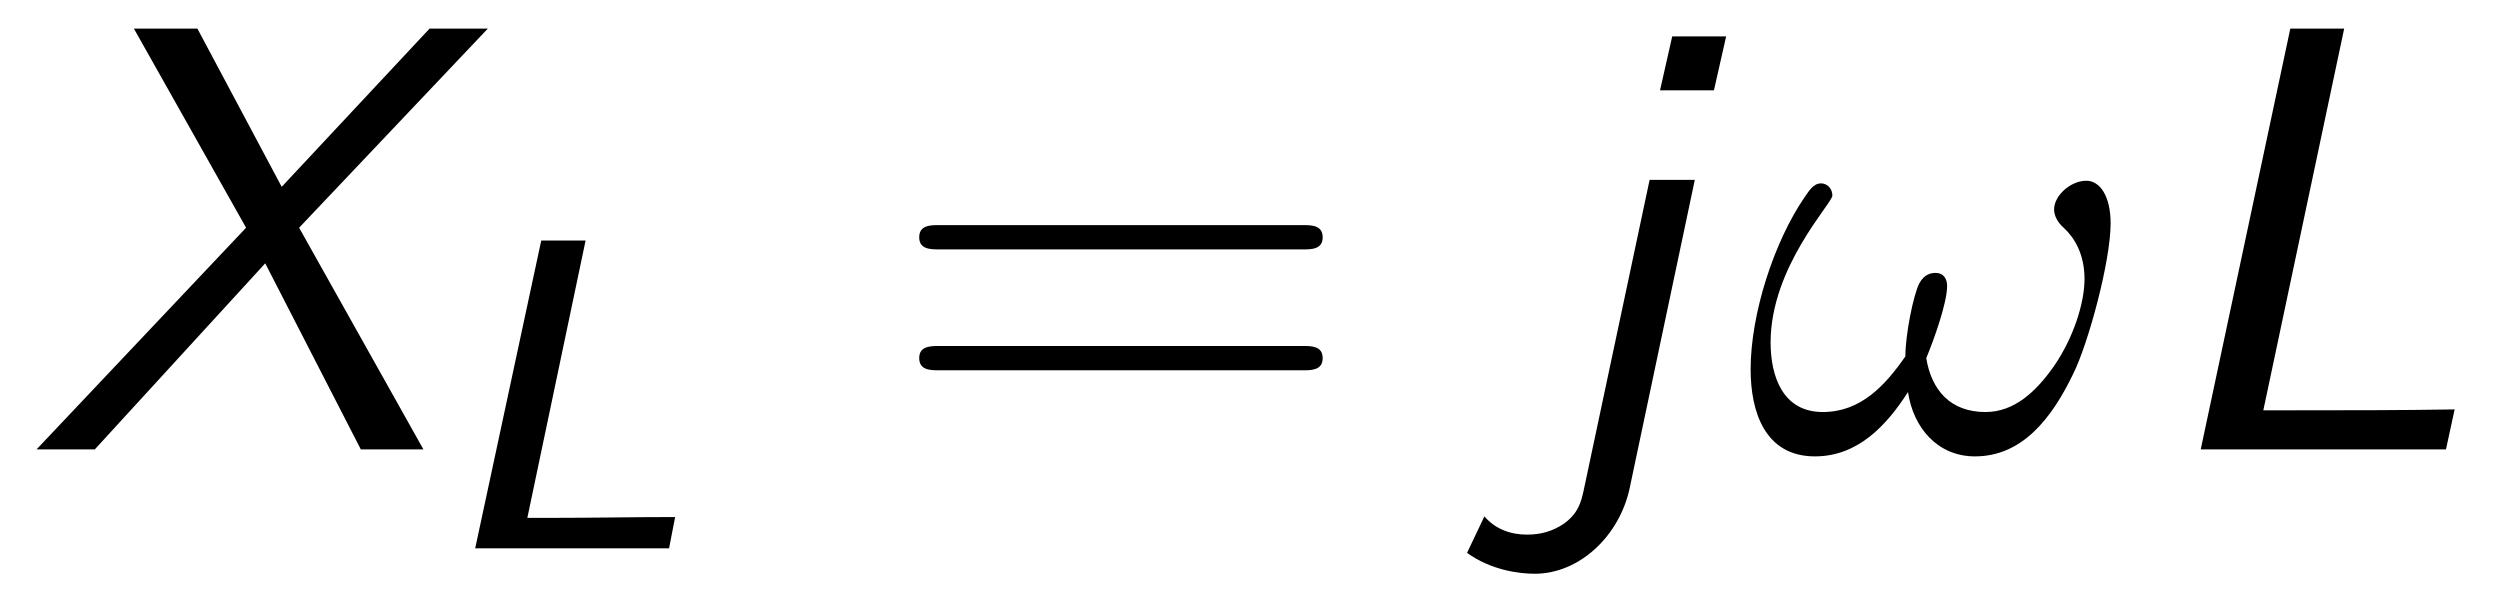
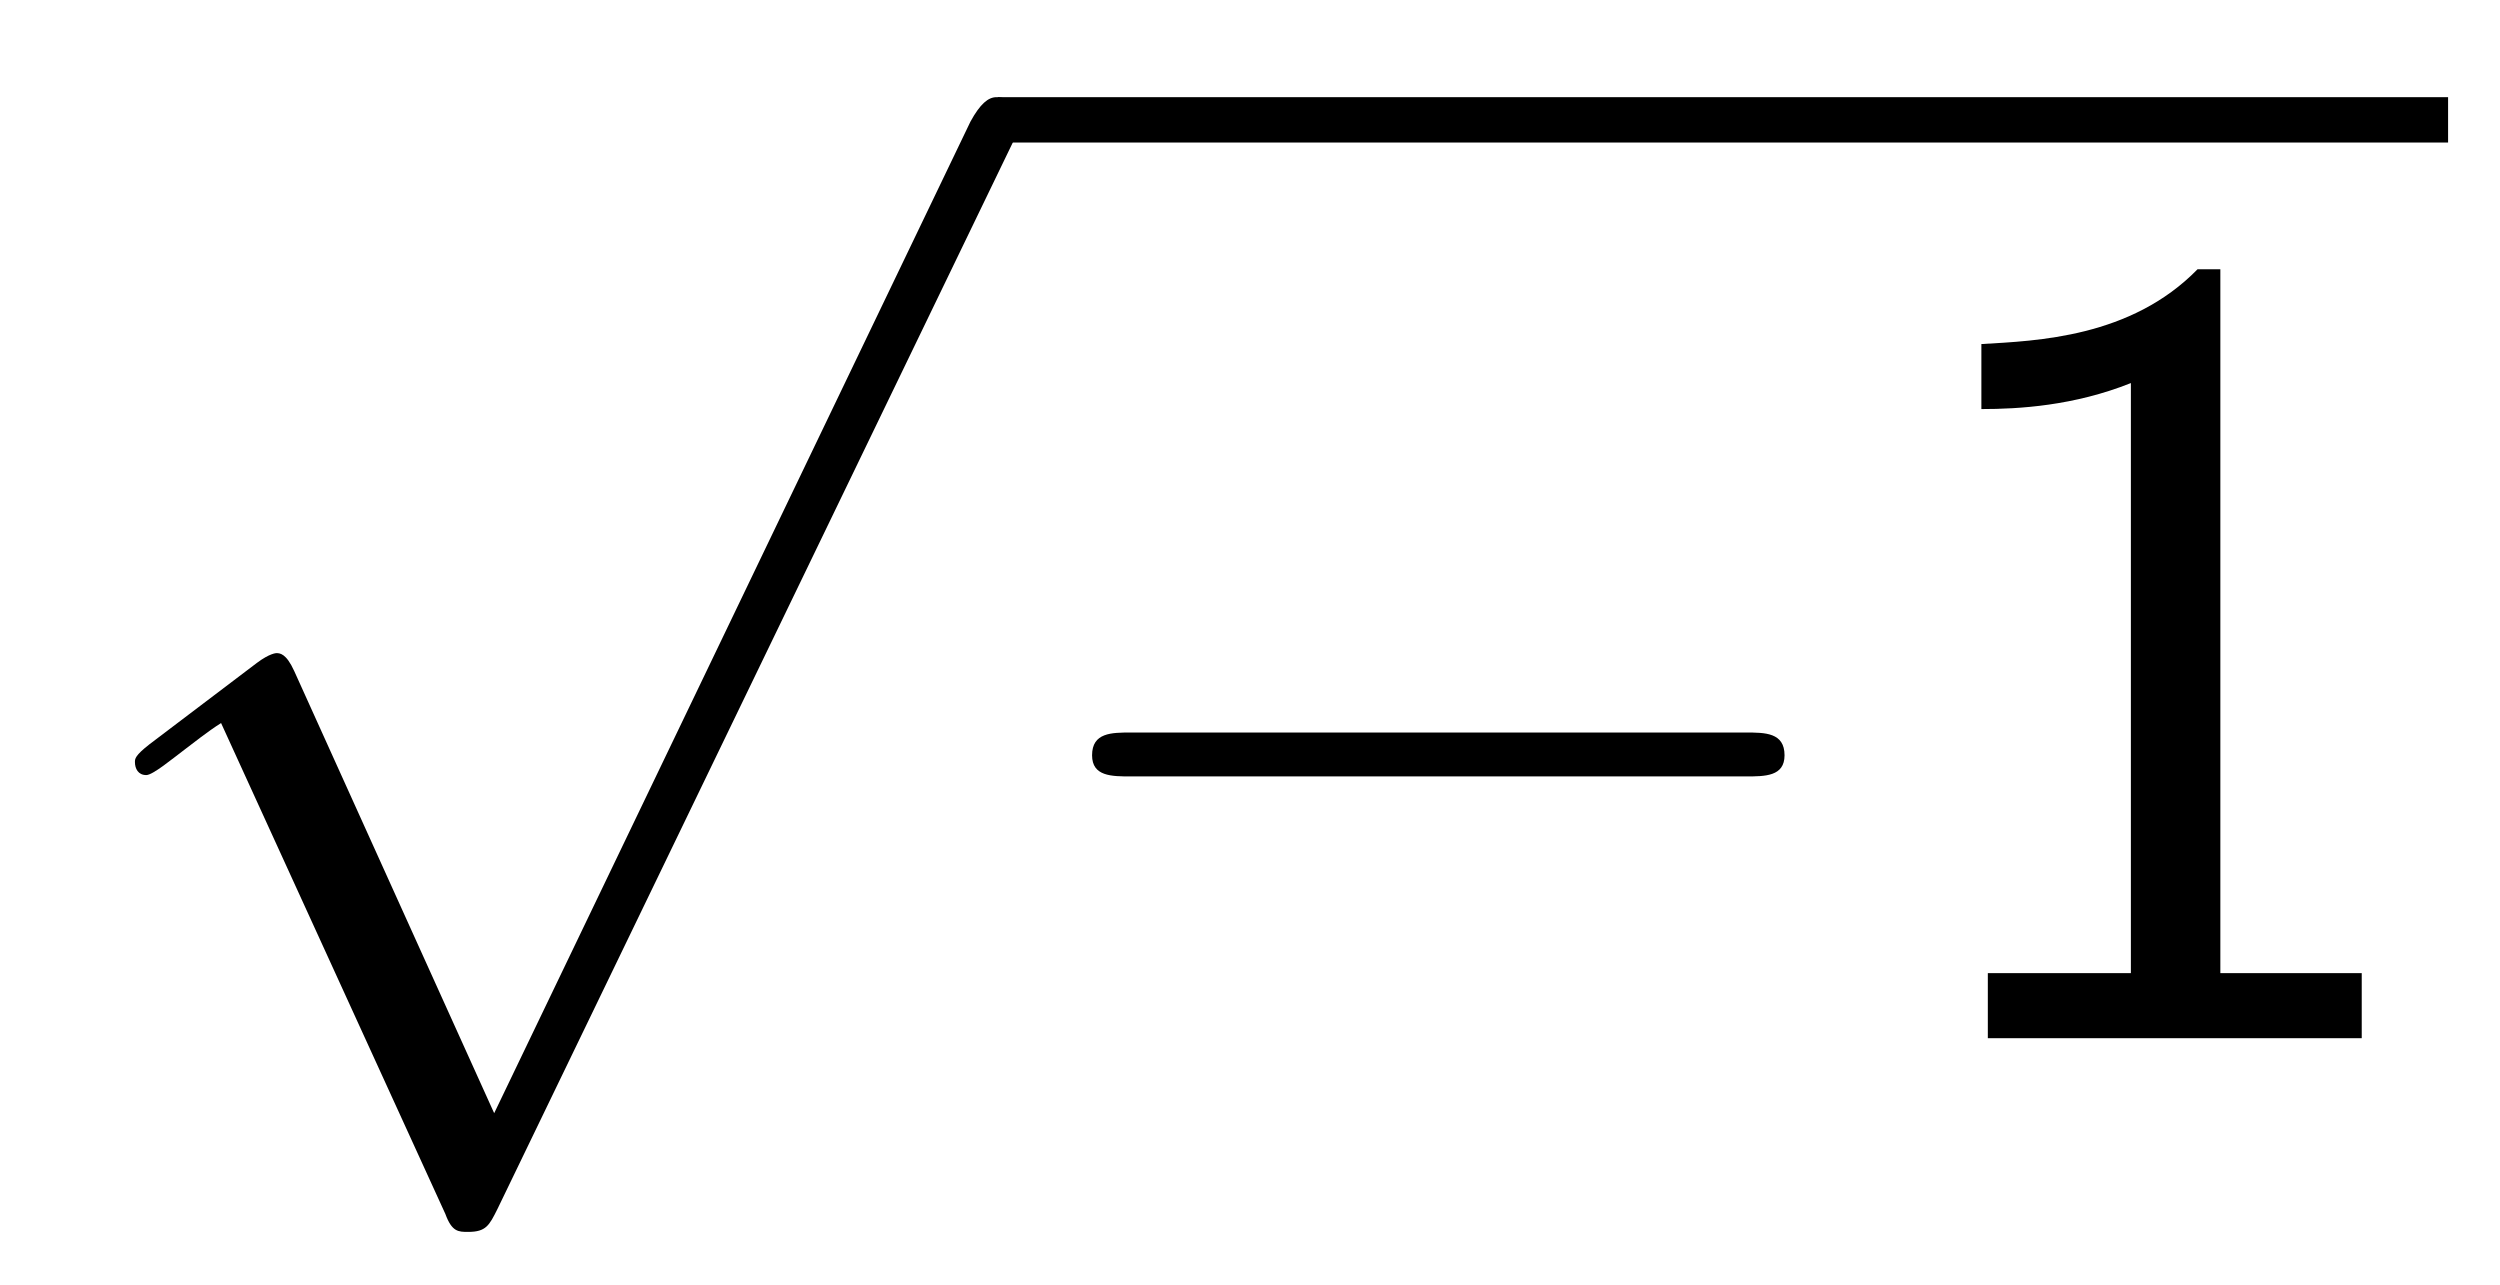
- <svg xmlns="http://www.w3.org/2000/svg" xmlns:xlink="http://www.w3.org/1999/xlink" viewBox="0 0 44.924 10.697">
+ <svg xmlns="http://www.w3.org/2000/svg" xmlns:xlink="http://www.w3.org/1999/xlink" viewBox="0 0 24.03 12.345">
  <defs>
    <g>
      <g id="glyph-0-0">
-         <path d="M 4.875 -3.984 L 8.266 -7.562 L 7.219 -7.562 L 4.562 -4.719 L 3.047 -7.562 L 1.906 -7.562 L 3.922 -3.984 L 0.156 0 L 1.203 0 L 4.266 -3.344 L 5.984 0 L 7.109 0 Z M 4.875 -3.984 " />
+         <path d="M 4.25 9.328 L 2.328 5.078 C 2.25 4.906 2.188 4.906 2.156 4.906 C 2.156 4.906 2.094 4.906 1.969 5 L 0.938 5.781 C 0.797 5.891 0.797 5.922 0.797 5.953 C 0.797 6.016 0.828 6.078 0.906 6.078 C 0.969 6.078 1.156 5.922 1.281 5.828 C 1.344 5.781 1.5 5.656 1.625 5.578 L 3.781 10.297 C 3.844 10.469 3.906 10.469 4 10.469 C 4.172 10.469 4.203 10.406 4.281 10.25 L 9.234 0 C 9.297 -0.156 9.297 -0.203 9.297 -0.219 C 9.297 -0.328 9.219 -0.438 9.078 -0.438 C 9 -0.438 8.922 -0.375 8.828 -0.203 Z M 4.25 9.328 " />
      </g>
      <g id="glyph-0-1">
-         <path d="M 3.594 -7.422 L 2.625 -7.422 L 2.406 -6.453 L 3.375 -6.453 Z M 1.031 0.75 C 0.984 0.953 0.938 1.141 0.688 1.328 C 0.484 1.469 0.266 1.531 0.016 1.531 C -0.297 1.531 -0.562 1.422 -0.75 1.203 L -1.062 1.859 C -0.625 2.172 -0.125 2.234 0.156 2.234 C 0.953 2.234 1.672 1.562 1.859 0.703 L 3.031 -4.844 L 2.219 -4.844 Z M 1.031 0.75 " />
-       </g>
-       <g id="glyph-0-2">
-         <path d="M 3.609 -7.562 L 2.641 -7.562 L 1.031 0 L 5.438 0 L 5.594 -0.719 C 4.625 -0.703 3.641 -0.703 2.672 -0.703 L 2.156 -0.703 Z M 3.609 -7.562 " />
+         <path d="M 7.188 -2.516 C 7.375 -2.516 7.562 -2.516 7.562 -2.719 C 7.562 -2.938 7.375 -2.938 7.188 -2.938 L 1.281 -2.938 C 1.094 -2.938 0.906 -2.938 0.906 -2.719 C 0.906 -2.516 1.094 -2.516 1.281 -2.516 Z M 7.188 -2.516 " />
      </g>
      <g id="glyph-1-0">
-         <path d="M 2.75 -5.531 L 1.953 -5.531 L 0.766 0 L 4.25 0 L 4.359 -0.562 C 3.609 -0.562 2.859 -0.547 2.094 -0.547 L 1.703 -0.547 Z M 2.75 -5.531 " />
-       </g>
-       <g id="glyph-2-0">
-         <path d="M 7.5 -3.594 C 7.656 -3.594 7.859 -3.594 7.859 -3.812 C 7.859 -4.031 7.656 -4.031 7.5 -4.031 L 0.969 -4.031 C 0.812 -4.031 0.609 -4.031 0.609 -3.812 C 0.609 -3.594 0.812 -3.594 0.984 -3.594 Z M 7.5 -1.422 C 7.656 -1.422 7.859 -1.422 7.859 -1.641 C 7.859 -1.859 7.656 -1.859 7.5 -1.859 L 0.984 -1.859 C 0.812 -1.859 0.609 -1.859 0.609 -1.641 C 0.609 -1.422 0.812 -1.422 0.969 -1.422 Z M 7.5 -1.422 " />
-       </g>
-       <g id="glyph-3-0">
-         <path d="M 6.594 -4.062 C 6.594 -4.547 6.406 -4.828 6.156 -4.828 C 5.875 -4.828 5.578 -4.562 5.578 -4.312 C 5.578 -4.203 5.641 -4.078 5.75 -3.984 C 5.938 -3.812 6.125 -3.516 6.125 -3.062 C 6.125 -2.625 5.922 -2 5.578 -1.5 C 5.25 -1.031 4.859 -0.672 4.344 -0.672 C 3.719 -0.672 3.375 -1.062 3.281 -1.641 C 3.406 -1.938 3.656 -2.625 3.656 -2.938 C 3.656 -3.062 3.594 -3.172 3.453 -3.172 C 3.375 -3.172 3.25 -3.156 3.156 -2.984 C 3.047 -2.766 2.906 -2.062 2.906 -1.672 C 2.547 -1.156 2.109 -0.672 1.422 -0.672 C 0.703 -0.672 0.484 -1.312 0.484 -1.922 C 0.484 -3.281 1.594 -4.422 1.594 -4.562 C 1.594 -4.688 1.5 -4.781 1.391 -4.781 C 1.25 -4.781 1.172 -4.641 1.094 -4.531 C 0.547 -3.734 0.125 -2.438 0.125 -1.438 C 0.125 -0.688 0.375 0.125 1.281 0.125 C 2.047 0.125 2.562 -0.422 2.953 -1.031 C 3.047 -0.391 3.484 0.125 4.156 0.125 C 5 0.125 5.531 -0.547 5.922 -1.359 C 6.188 -1.891 6.594 -3.375 6.594 -4.062 Z M 6.594 -4.062 " />
+         <path d="M 3.266 -7.391 L 3.047 -7.391 C 2.406 -6.734 1.5 -6.703 0.969 -6.672 L 0.969 -6.047 C 1.328 -6.047 1.859 -6.078 2.406 -6.297 L 2.406 -0.625 L 1.031 -0.625 L 1.031 0 L 4.625 0 L 4.625 -0.625 L 3.266 -0.625 Z M 3.266 -7.391 " />
      </g>
    </g>
-     <clipPath id="clip-0">
-       <path clip-rule="nonzero" d="M 26 0 L 32 0 L 32 10.695 L 26 10.695 Z M 26 0 " />
-     </clipPath>
-     <clipPath id="clip-1">
-       <path clip-rule="nonzero" d="M 39 0 L 44.926 0 L 44.926 9 L 39 9 Z M 39 0 " />
-     </clipPath>
  </defs>
  <g fill="rgb(0%, 0%, 0%)" fill-opacity="1">
-     <use xlink:href="#glyph-0-0" x="0.5" y="8.076" />
+     <use xlink:href="#glyph-0-0" x="0.5" y="1.372" />
+   </g>
+   <path fill="none" stroke-width="0.436" stroke-linecap="butt" stroke-linejoin="miter" stroke="rgb(0%, 0%, 0%)" stroke-opacity="1" stroke-miterlimit="10" d="M -0.001 0.002 L 13.94 0.002 " transform="matrix(1, 0, 0, -1, 9.591, 1.154)" />
+   <g fill="rgb(0%, 0%, 0%)" fill-opacity="1">
+     <use xlink:href="#glyph-0-1" x="9.591" y="9.979" />
  </g>
  <g fill="rgb(0%, 0%, 0%)" fill-opacity="1">
-     <use xlink:href="#glyph-1-0" x="7.773" y="9.853" />
-   </g>
-   <g fill="rgb(0%, 0%, 0%)" fill-opacity="1">
-     <use xlink:href="#glyph-2-0" x="15.909" y="8.076" />
-   </g>
-   <g clip-path="url(#clip-0)">
-     <g fill="rgb(0%, 0%, 0%)" fill-opacity="1">
-       <use xlink:href="#glyph-0-1" x="27.424" y="8.076" />
-     </g>
-   </g>
-   <g fill="rgb(0%, 0%, 0%)" fill-opacity="1">
-     <use xlink:href="#glyph-3-0" x="31.333" y="8.076" />
-   </g>
-   <g clip-path="url(#clip-1)">
-     <g fill="rgb(0%, 0%, 0%)" fill-opacity="1">
-       <use xlink:href="#glyph-0-2" x="38.515" y="8.076" />
-     </g>
+     <use xlink:href="#glyph-1-0" x="18.076" y="9.979" />
  </g>
</svg>
